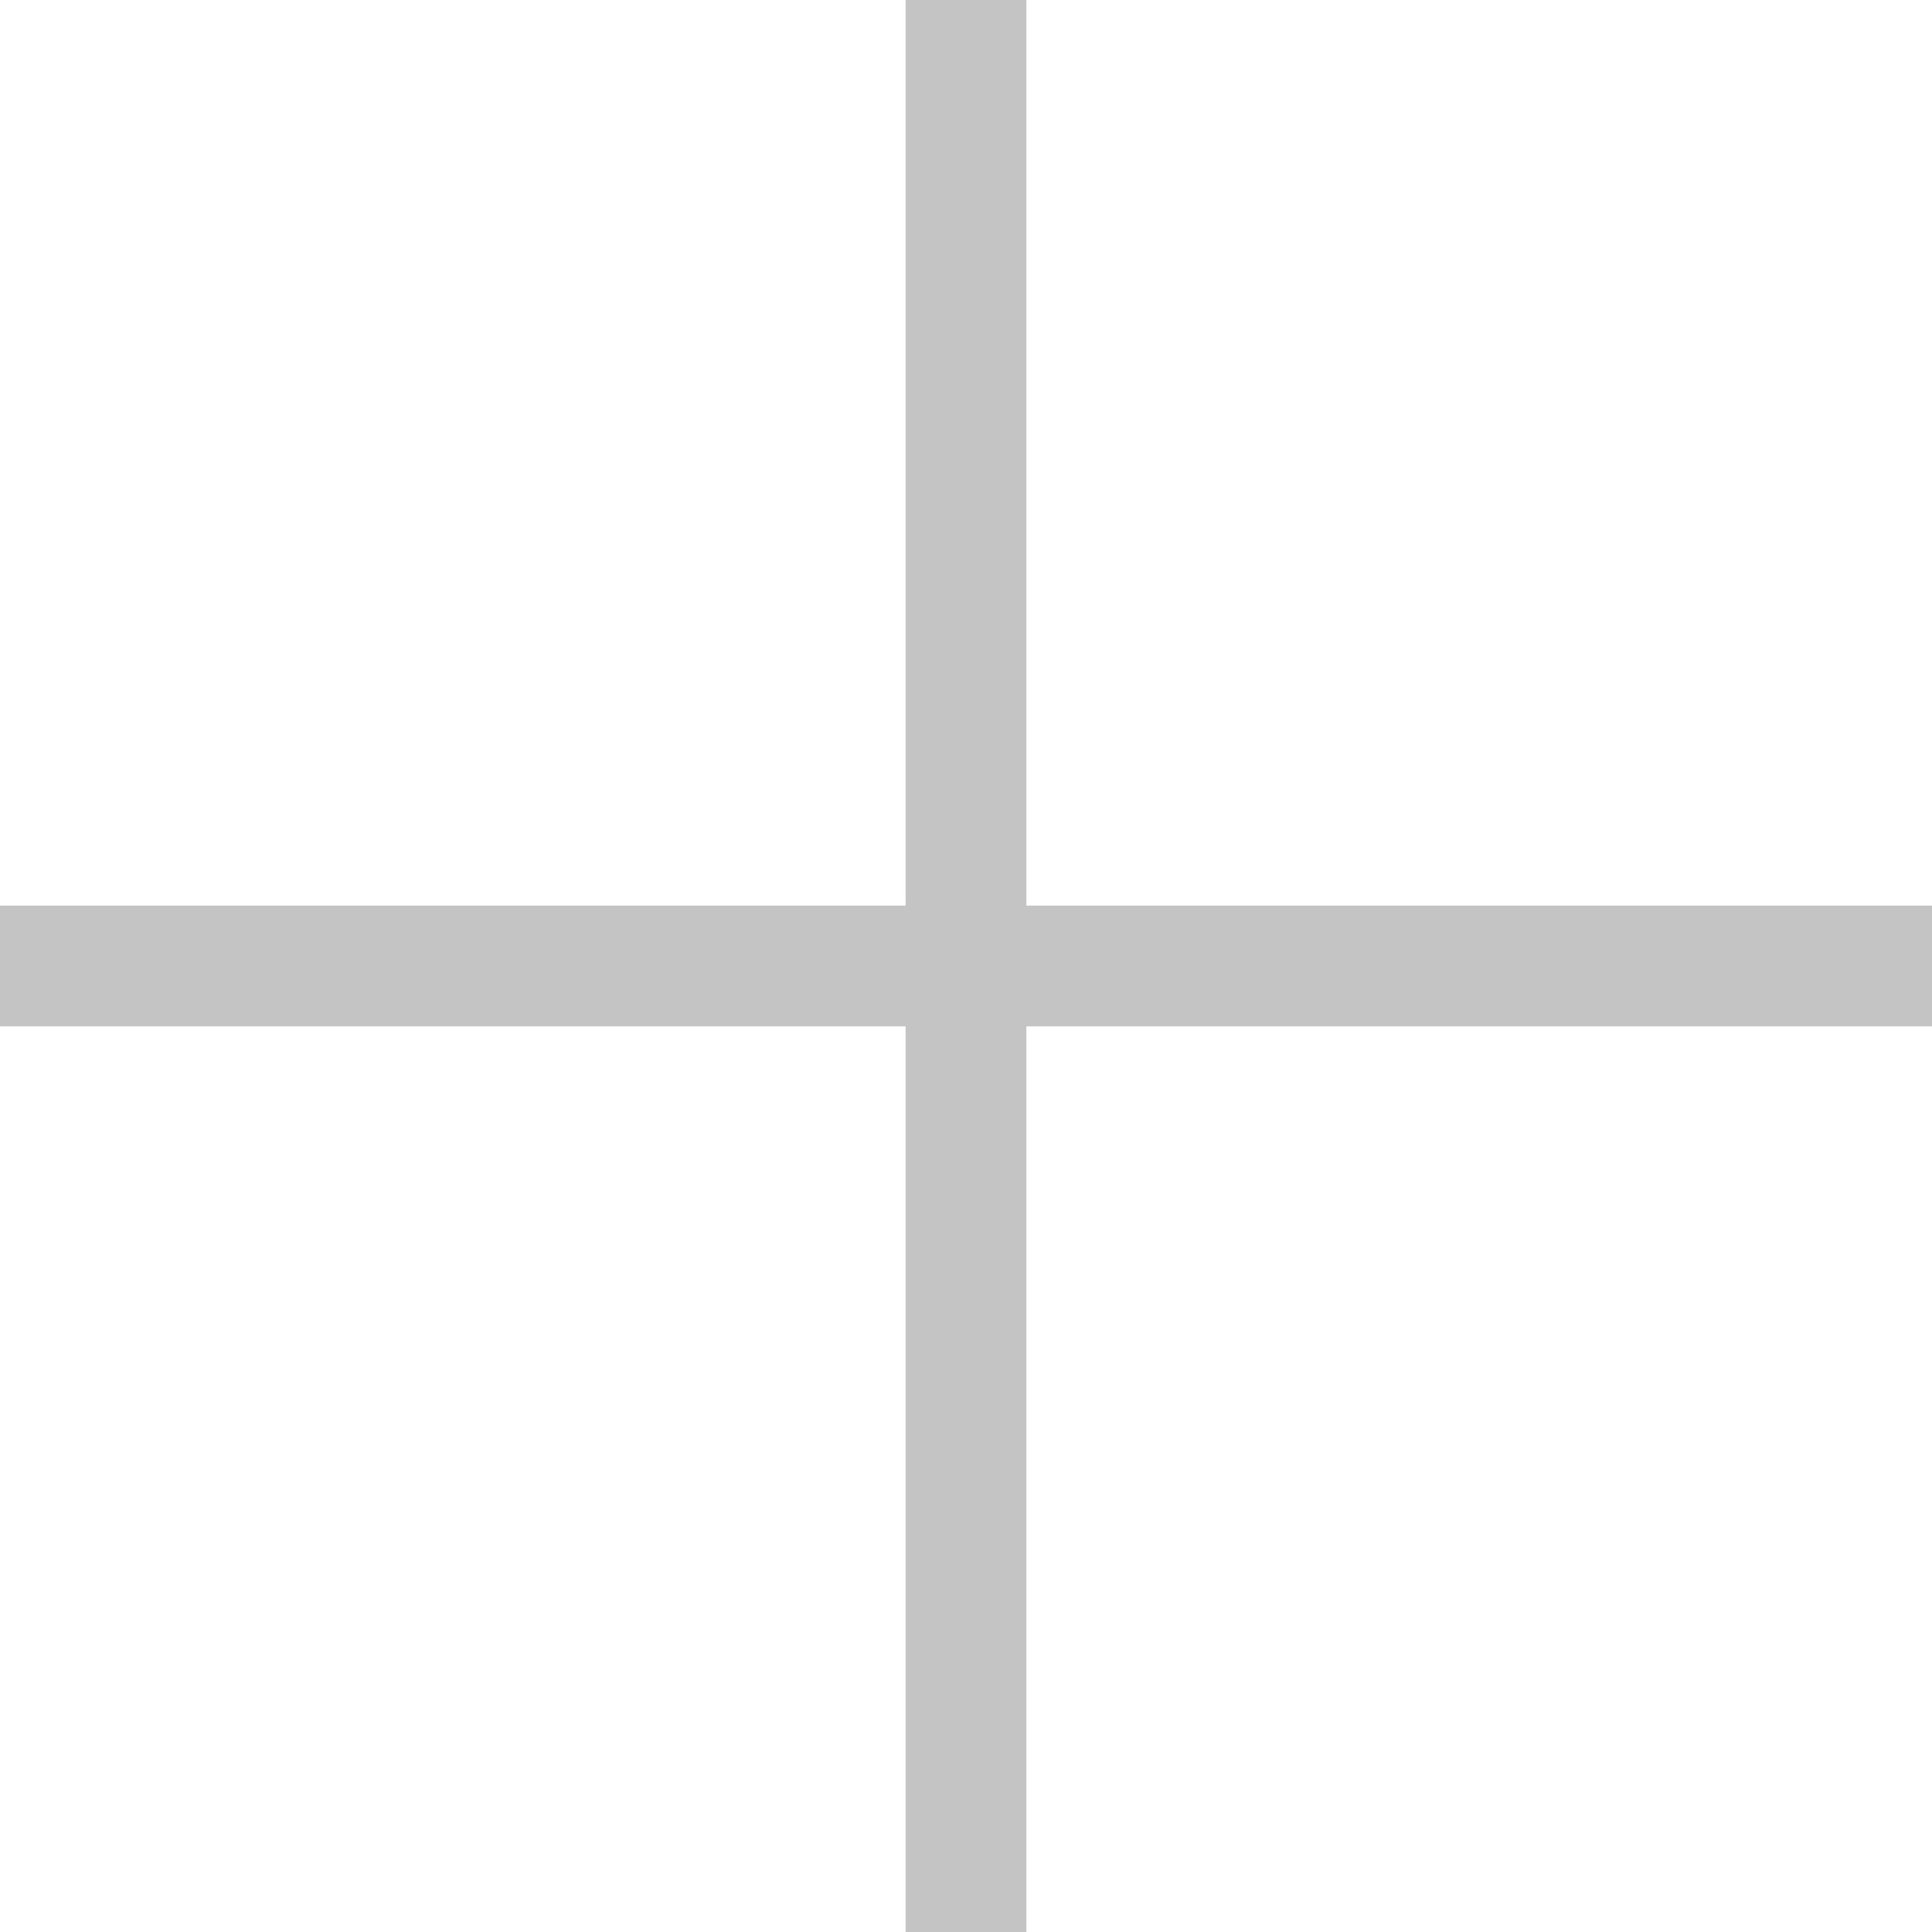
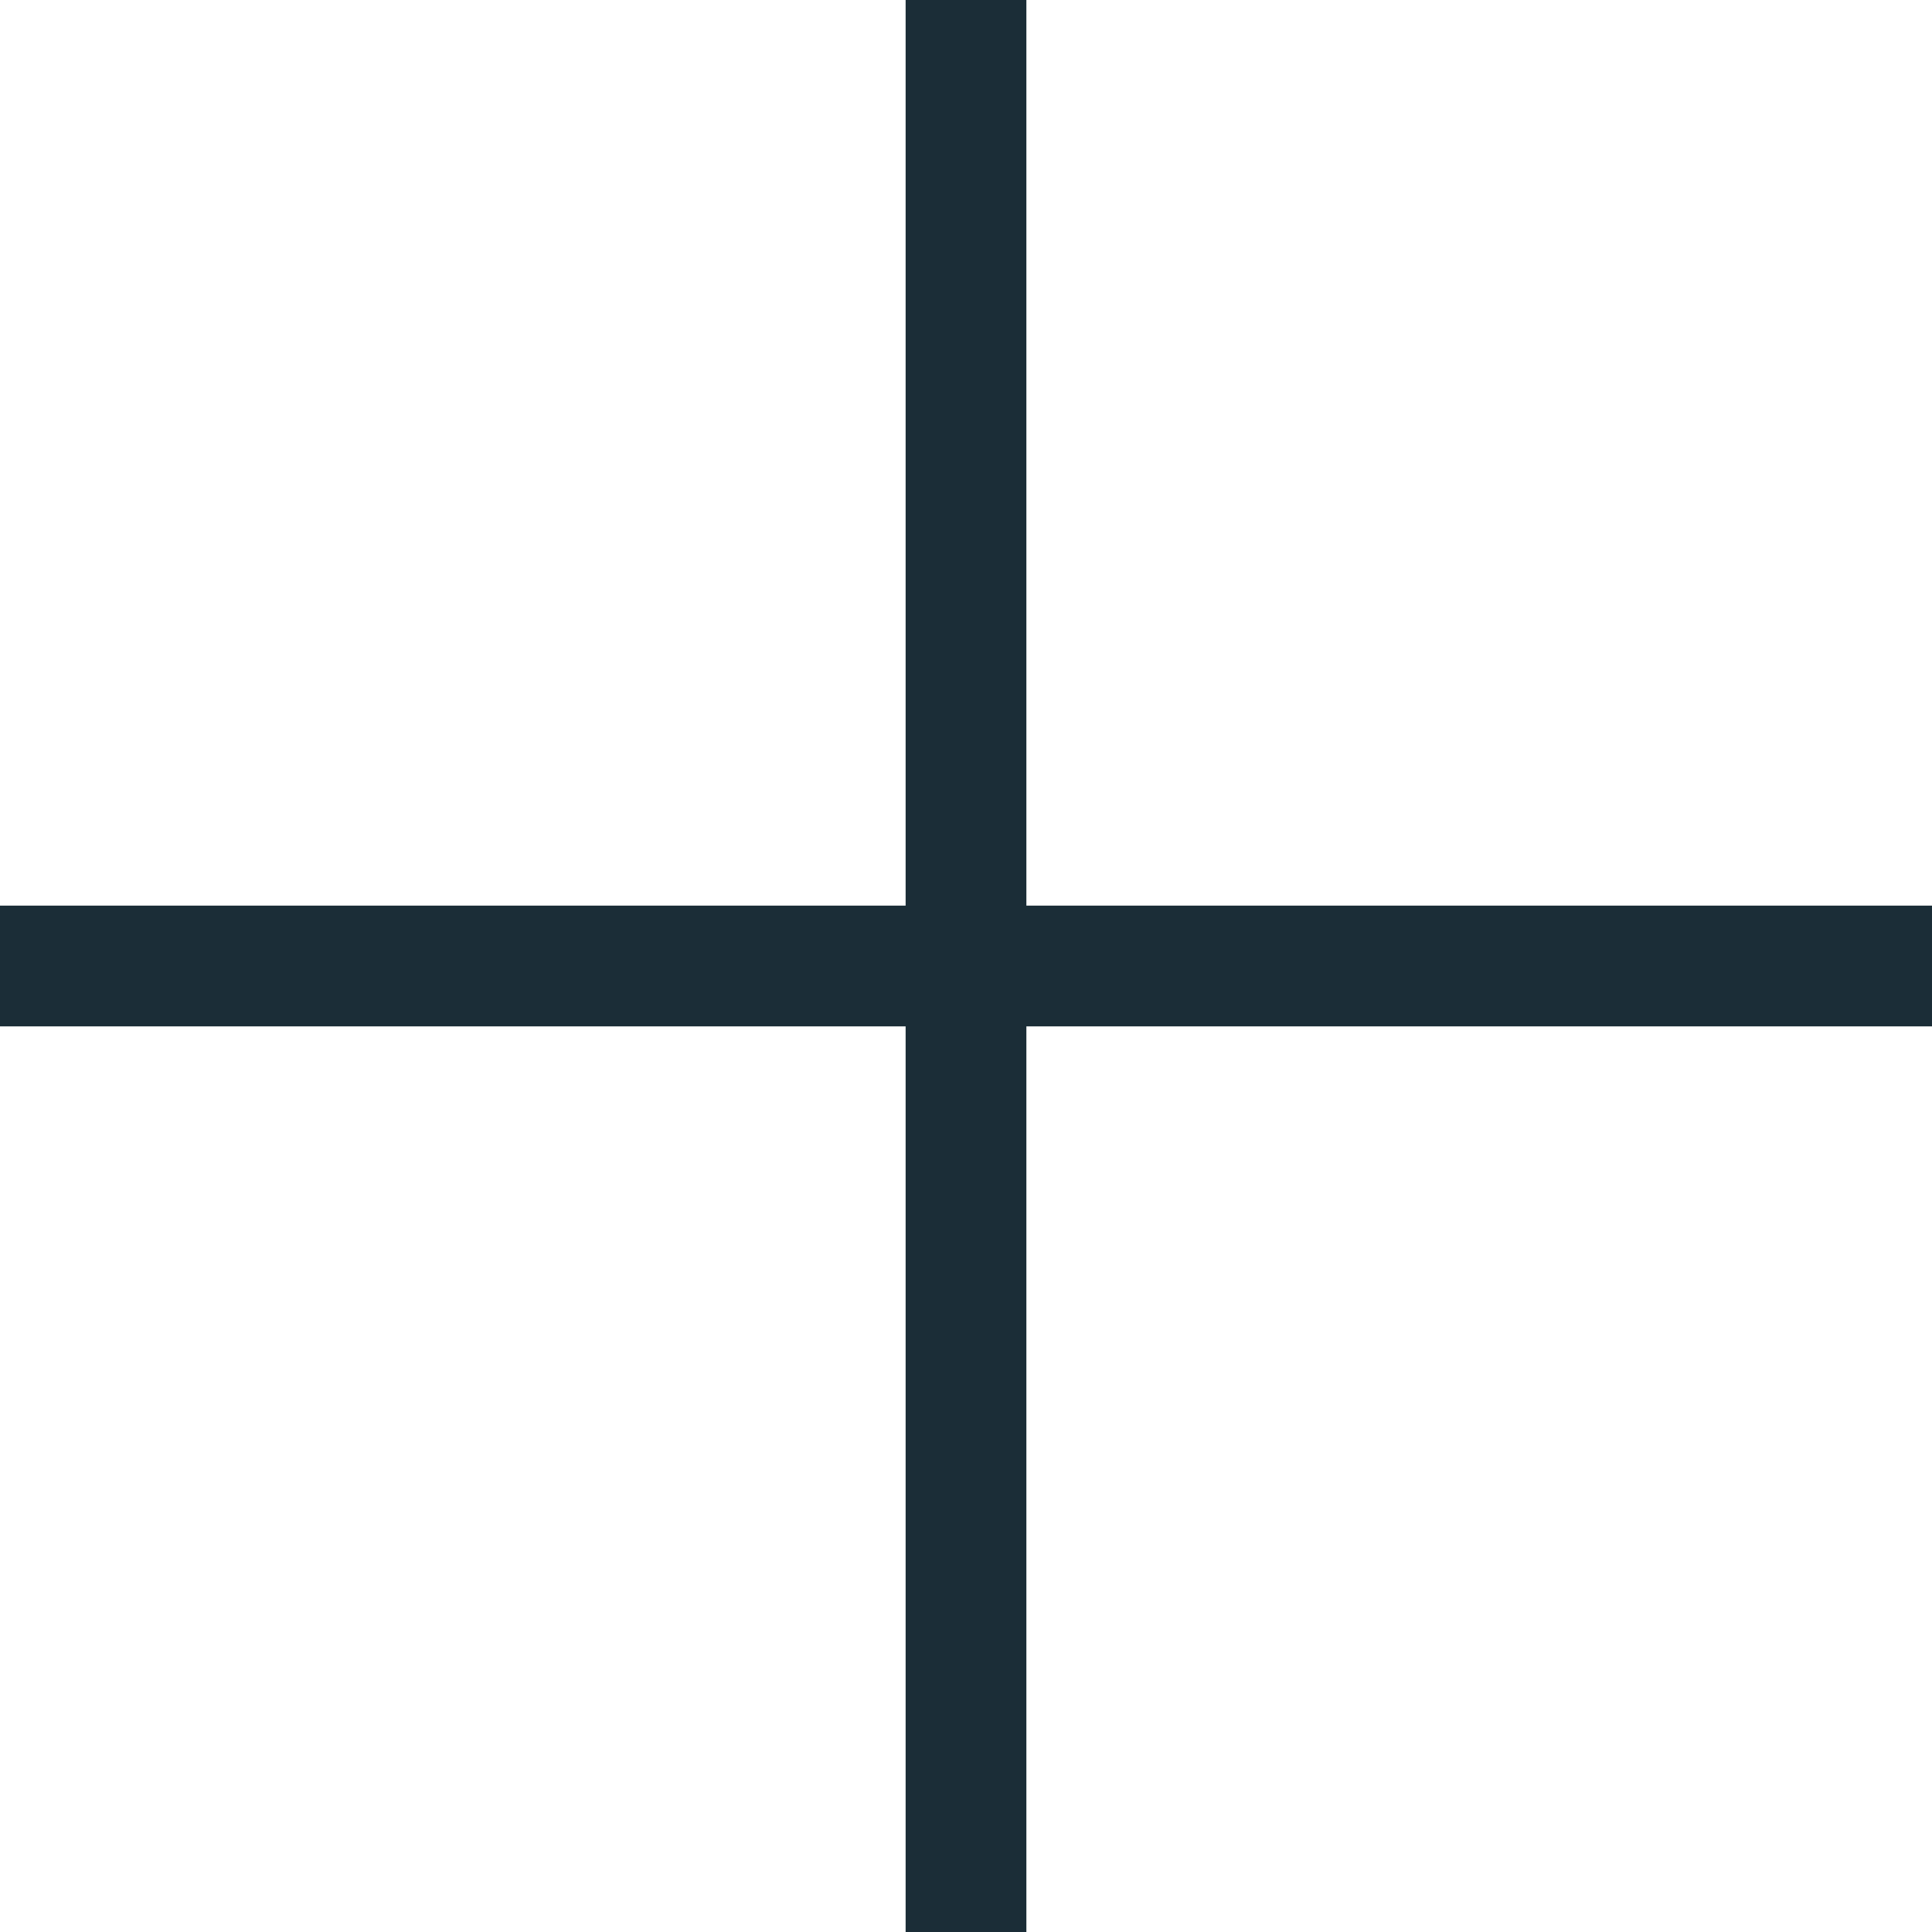
<svg xmlns="http://www.w3.org/2000/svg" width="16" height="16" viewBox="0 0 16 16" fill="none">
-   <path fill-rule="evenodd" clip-rule="evenodd" d="M8.5 7.5V0H7.5V7.5H0V8.5H7.5V16H8.5V8.5H16V7.5H8.5Z" fill="#C4C4C4" />
+   <path fill-rule="evenodd" clip-rule="evenodd" d="M8.5 7.5V0H7.5V7.5H0V8.5H7.5V16H8.5V8.5H16V7.5H8.5Z" fill="#1b2d37" />
</svg>
